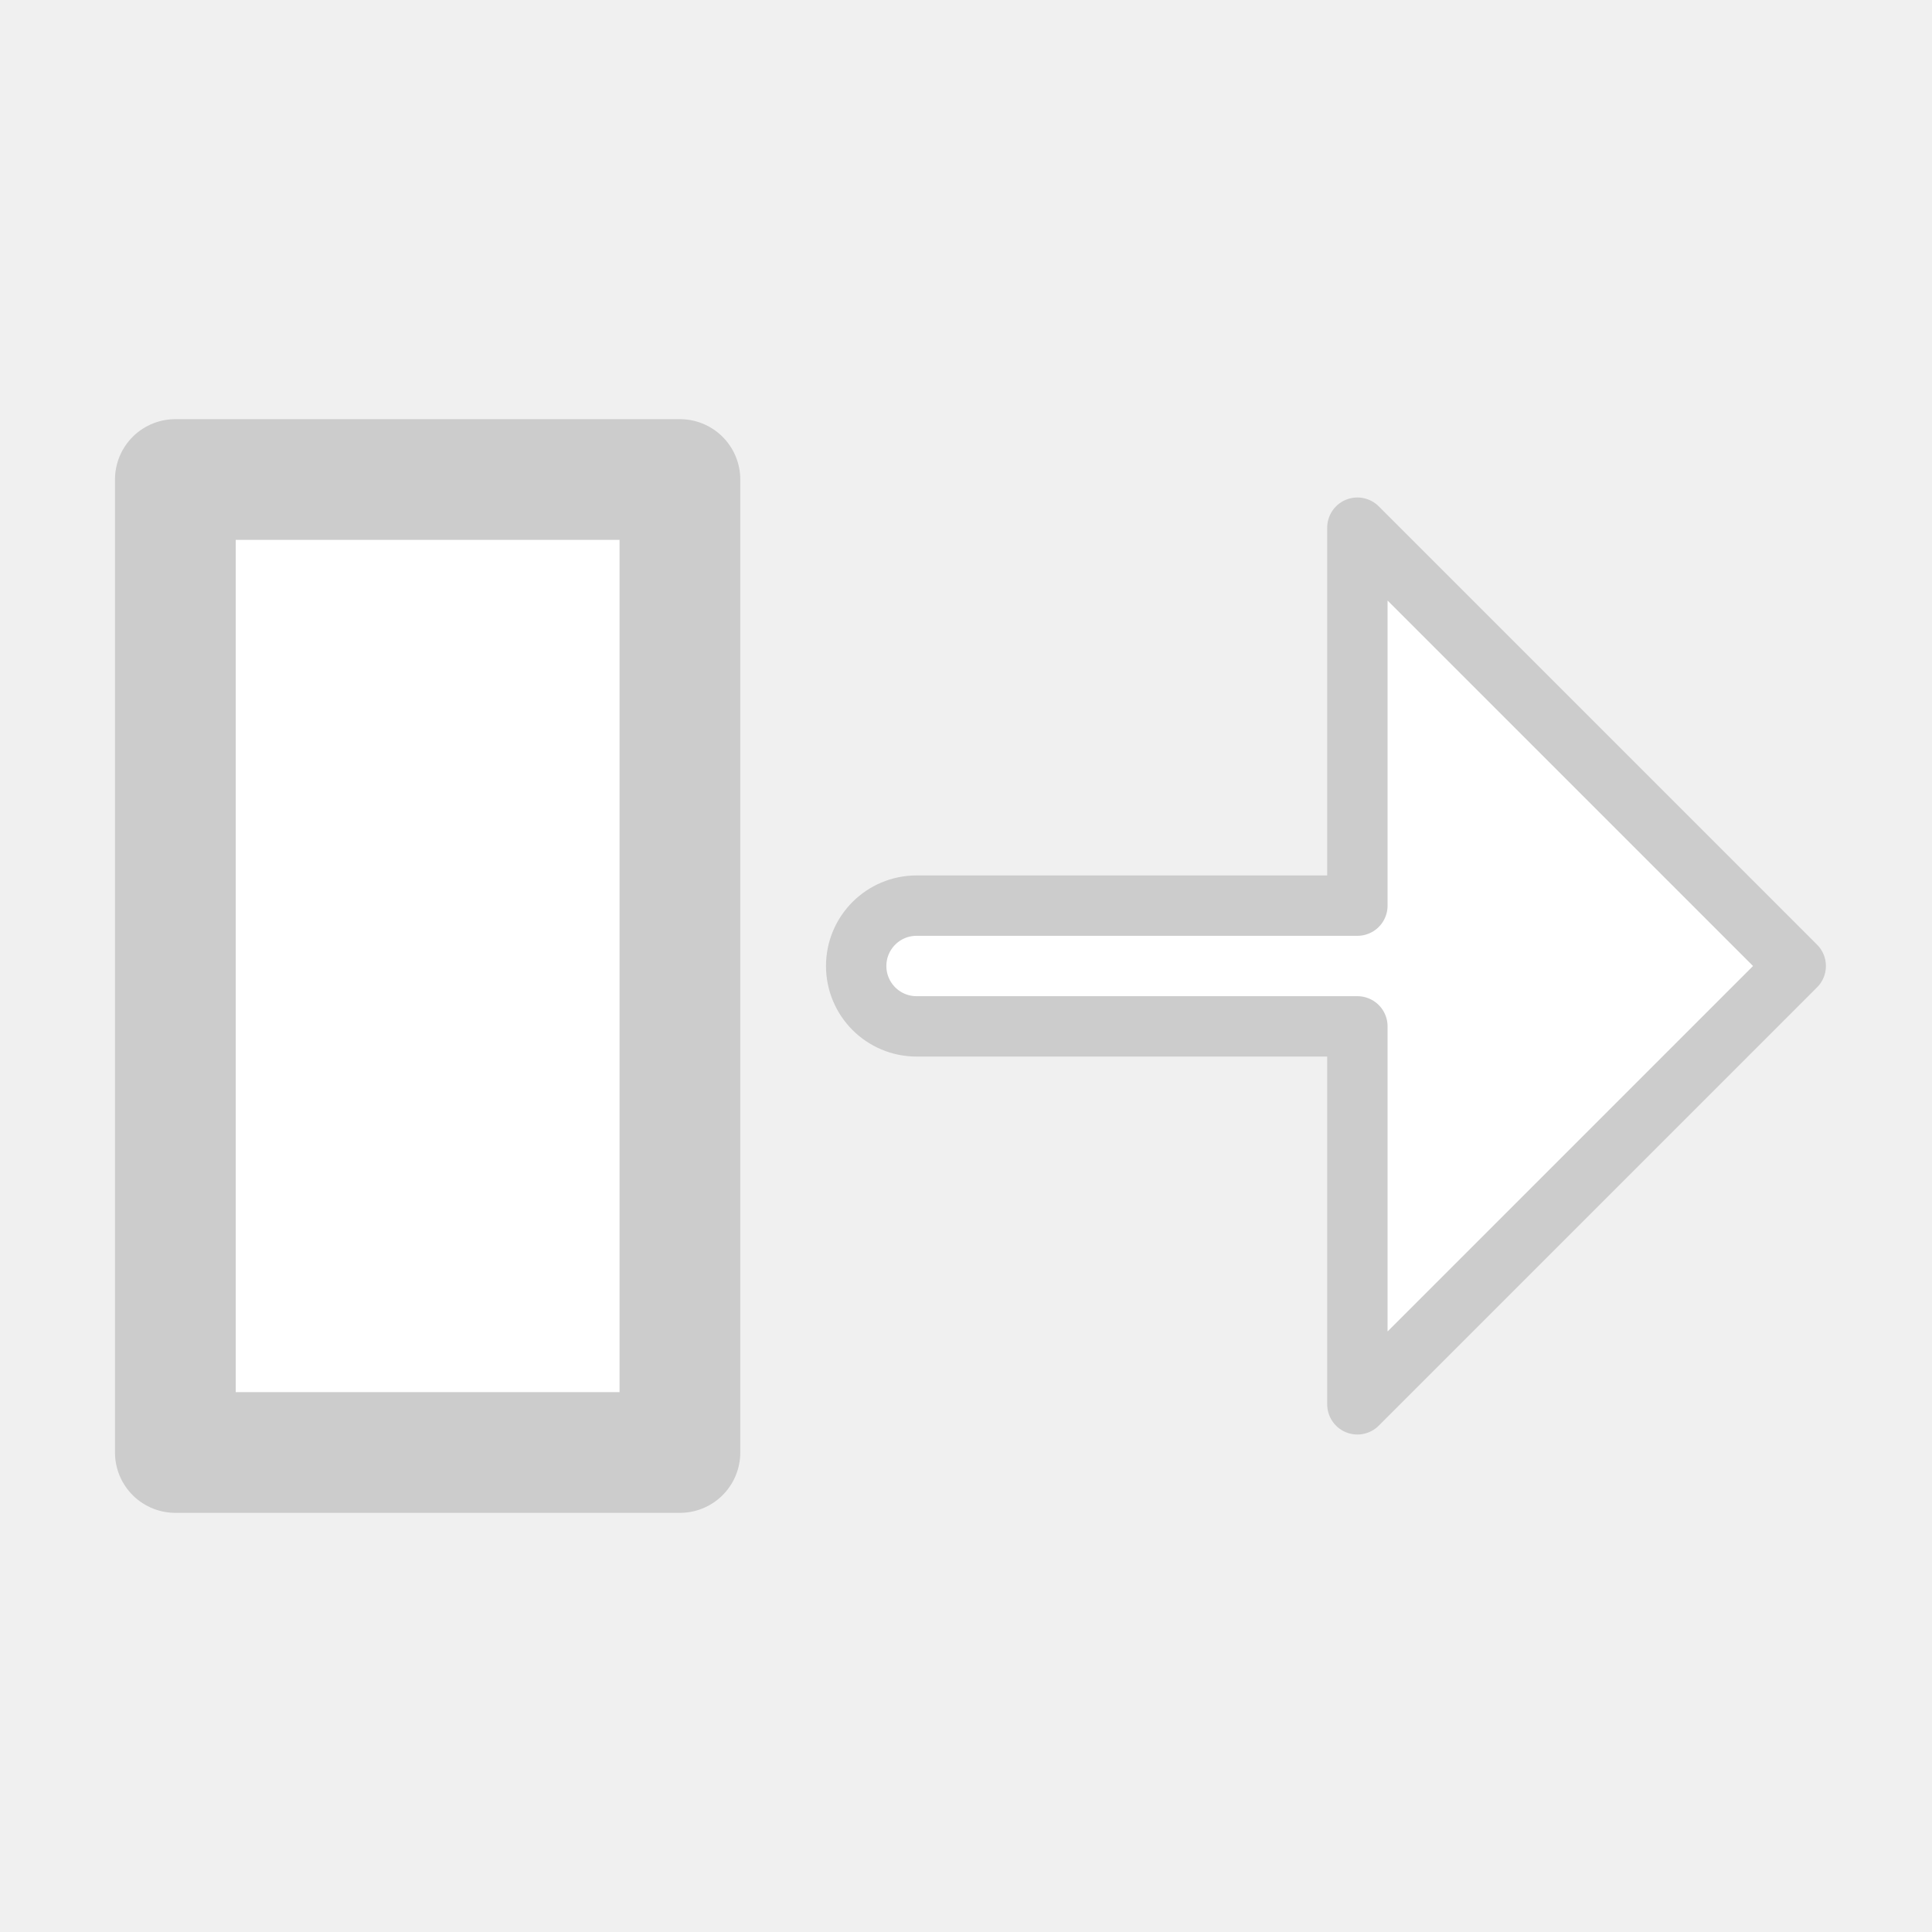
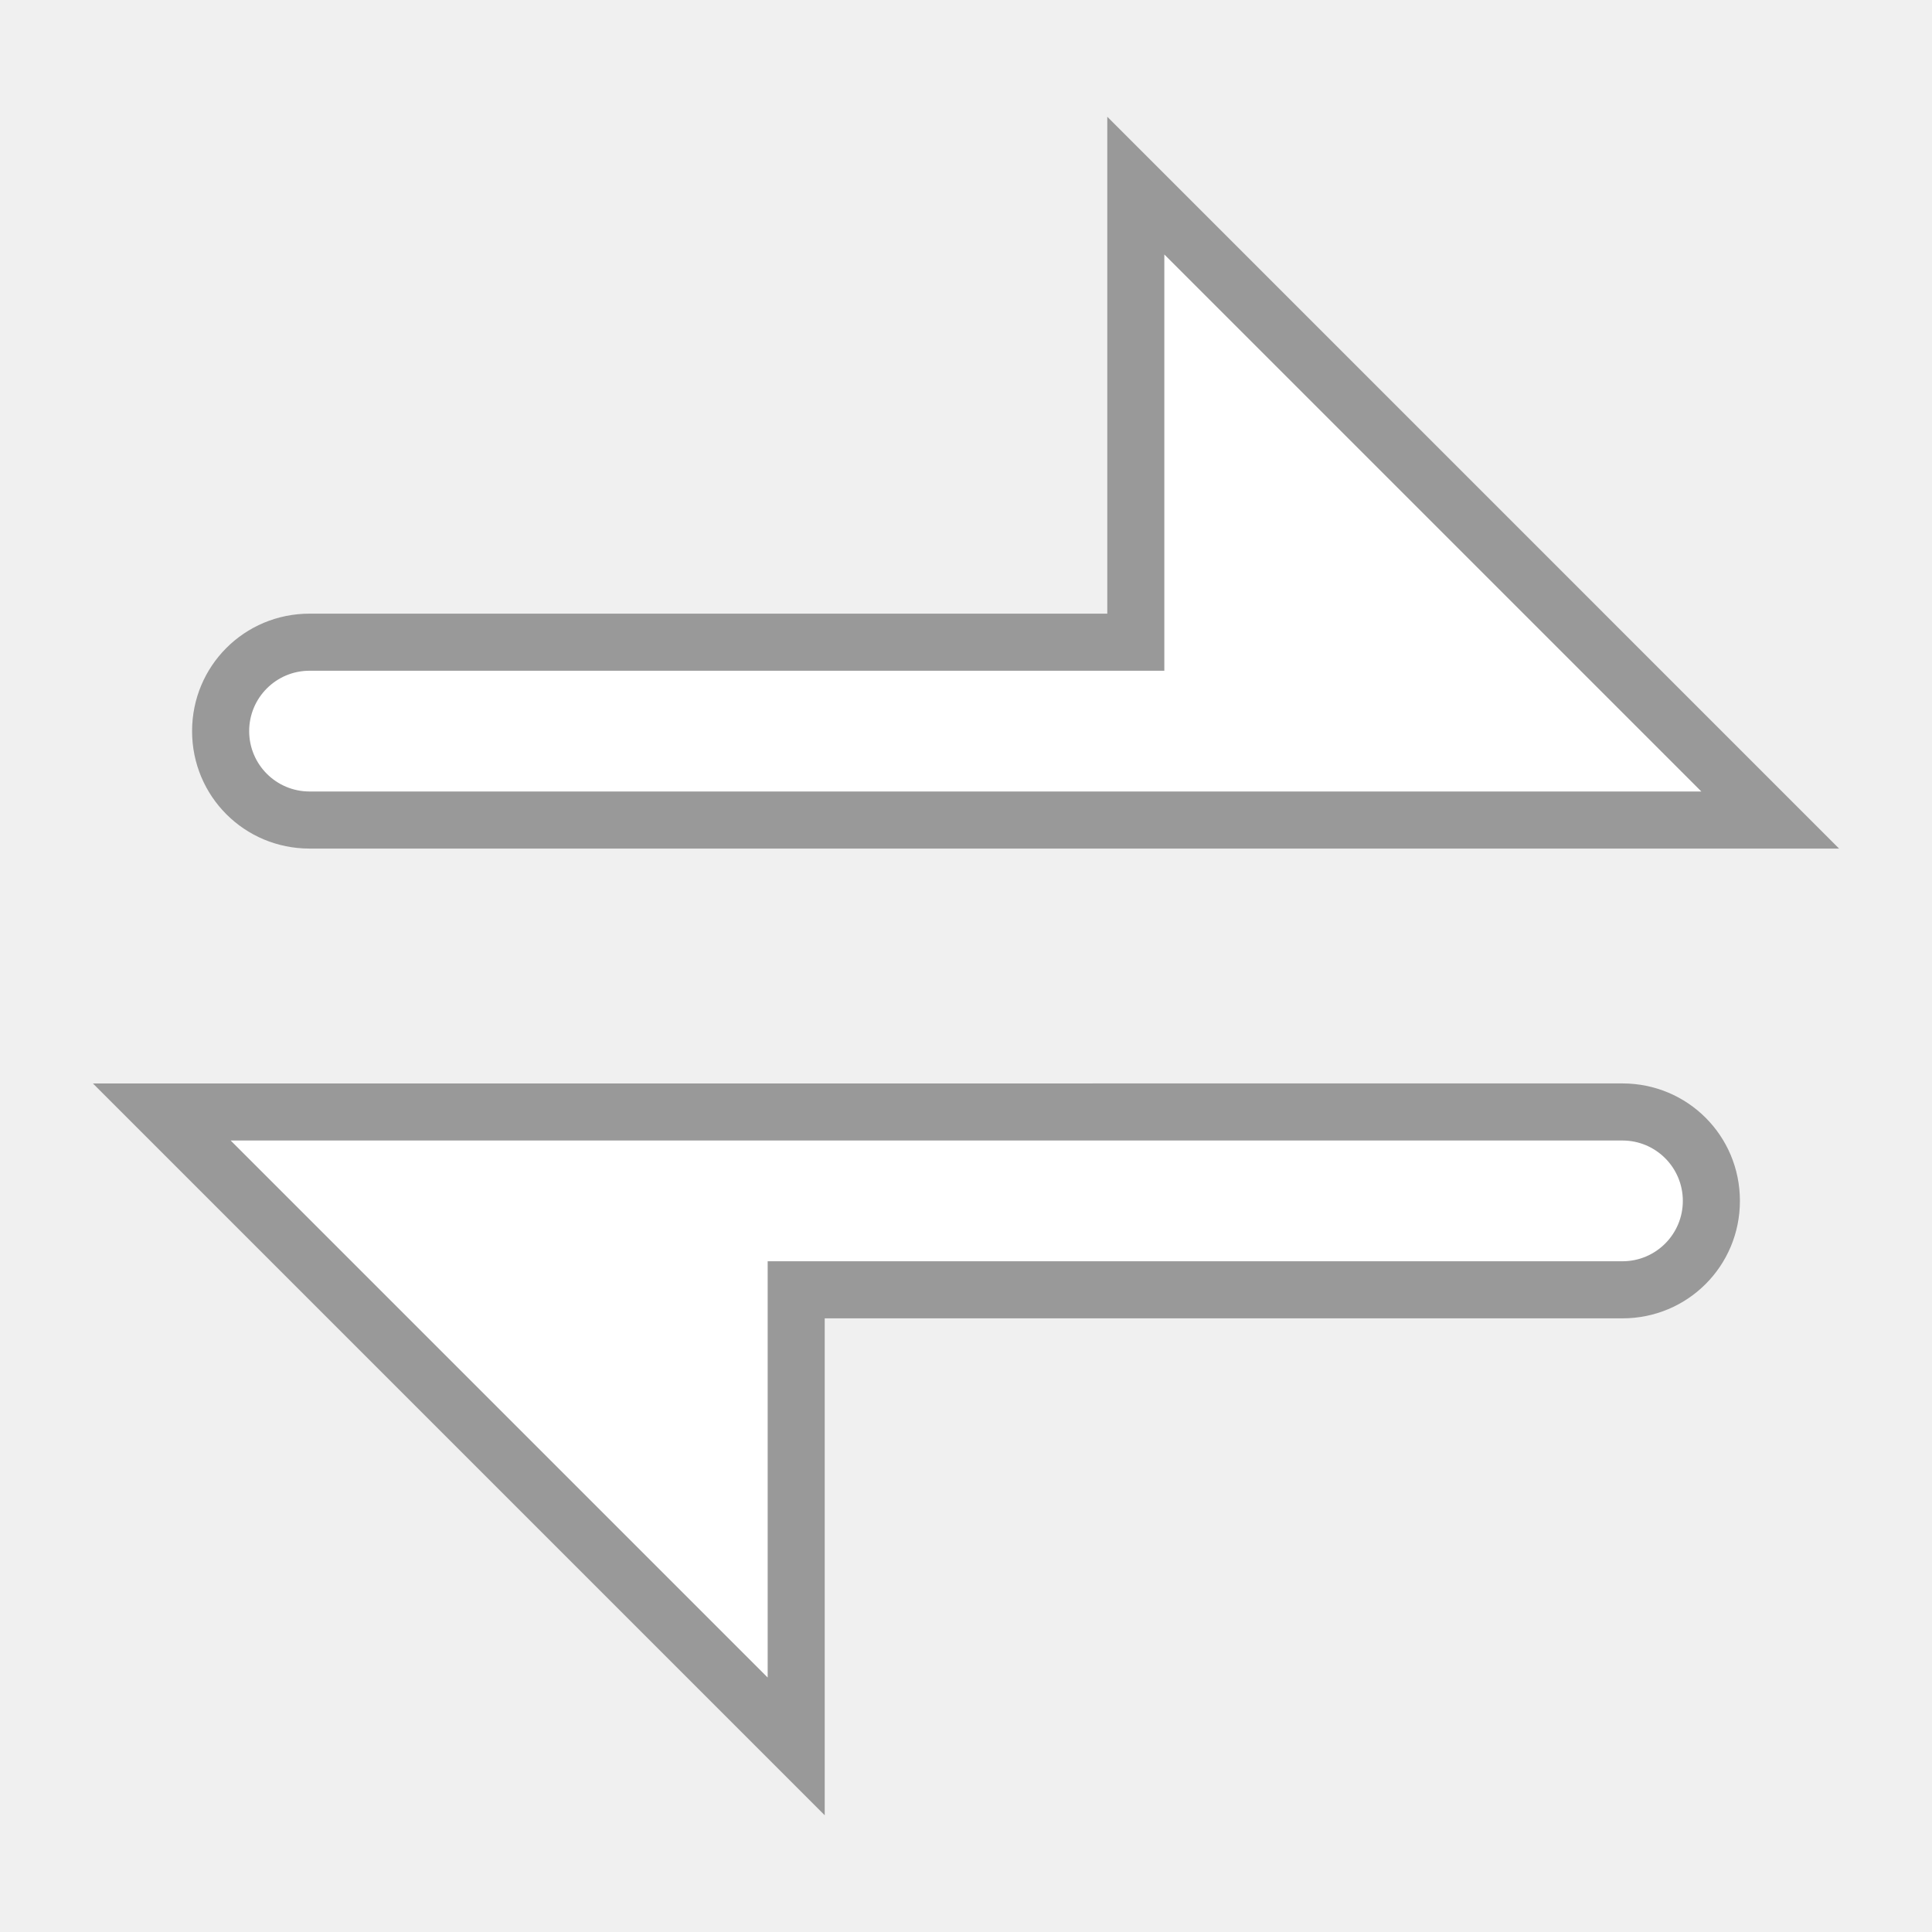
<svg xmlns="http://www.w3.org/2000/svg" width="64.0px" height="64.0px" viewBox="0 0 64.0 64.0" version="1.1" id="SVGRoot">
  <defs id="defs3811">
    </defs>
  <g id="layer1">
-     <path style="fill:#ffffff;fill-rule:evenodd;stroke:#cccccc;stroke-width:4;stroke-linejoin:round;stop-color:#000000;stroke-dasharray:none" id="rect4000" width="16.714" height="19.198" x="5.808" y="15.884" class="UnoptimicedTransforms" d="M 5.809,15.885 V 32 48.115 H 22.523 V 32 15.885 Z" />
-     <g id="path4318" style="fill:#ffffff;stroke:#cccccc;stroke-width:2;stroke-linecap:round;stroke-linejoin:round;stroke-dasharray:none" transform="translate(-2.651651)">
-       <path style="color:#000000;fill:#ffffff;fill-rule:evenodd;stroke:#cccccc;stroke-width:2;stroke-linecap:round;stroke-linejoin:round;stroke-dasharray:none" d="M 33.013,32 H 56.484" id="path4685" />
-       <path id="path4687" style="color:#000000;fill:#ffffff;fill-rule:evenodd;stroke:#cccccc;stroke-width:2;stroke-linecap:round;stroke-linejoin:round;stroke-dasharray:none" d="M 47.617,17.48 V 30 H 33.014 a 2,2 0 0 0 -2,2 2,2 0 0 0 2,2 H 47.617 V 46.52 L 62.137,32 Z" />
+     <g id="g22069" style="fill:#999999">
+       <path style="color:#000000;fill:#999999;fill-rule:evenodd;stroke-width:4;stroke-linecap:round;-inkscape-stroke:none" d="M 42.46,24.042 V 13.258 l -3.226,1.336 10.96,10.96 1.336,-3.226 H 10.253" id="path22065" />
+       <path style="color:#000000;fill:#999999;fill-rule:evenodd;stroke-linecap:round;-inkscape-stroke:none" d="M 36.68,3.867 V 20.328 H 10.254 c -2.158,0 -3.891,1.733 -3.891,3.891 0,2.158 1.733,3.891 3.891,3.891 H 60.922 Z M 3.078,35.891 27.32,60.133 V 43.672 h 26.426 c 2.158,0 3.891,-1.733 3.891,-3.891 0,-2.158 -1.733,-3.891 -3.891,-3.891 z" id="path22067" class="UnoptimicedTransforms" />
+     </g>
+     <g id="path21690">
+       <path style="color:#000000;fill:#ffffff;fill-rule:evenodd;stroke-width:4;stroke-linecap:round;-inkscape-stroke:none" d="M 10.253,24.218 H 51.53 L 40.57,13.258 v 10.783" id="path22057" />
+       <path style="color:#000000;fill:#ffffff;fill-rule:evenodd;stroke-linecap:round;-inkscape-stroke:none" d="M 38.57,8.43 V 22.219 H 10.254 c -1.105,0 -2,0.895 -2,2 0,1.105 0.895,2 2,2 H 56.359 Z M 25.43,55.57 V 41.781 h 28.316 c 1.105,0 2,-0.895 2,-2 0,-1.105 -0.895,-2 -2,-2 H 7.641 Z" id="path22059" class="UnoptimicedTransforms" />
    </g>
  </g>
</svg>
